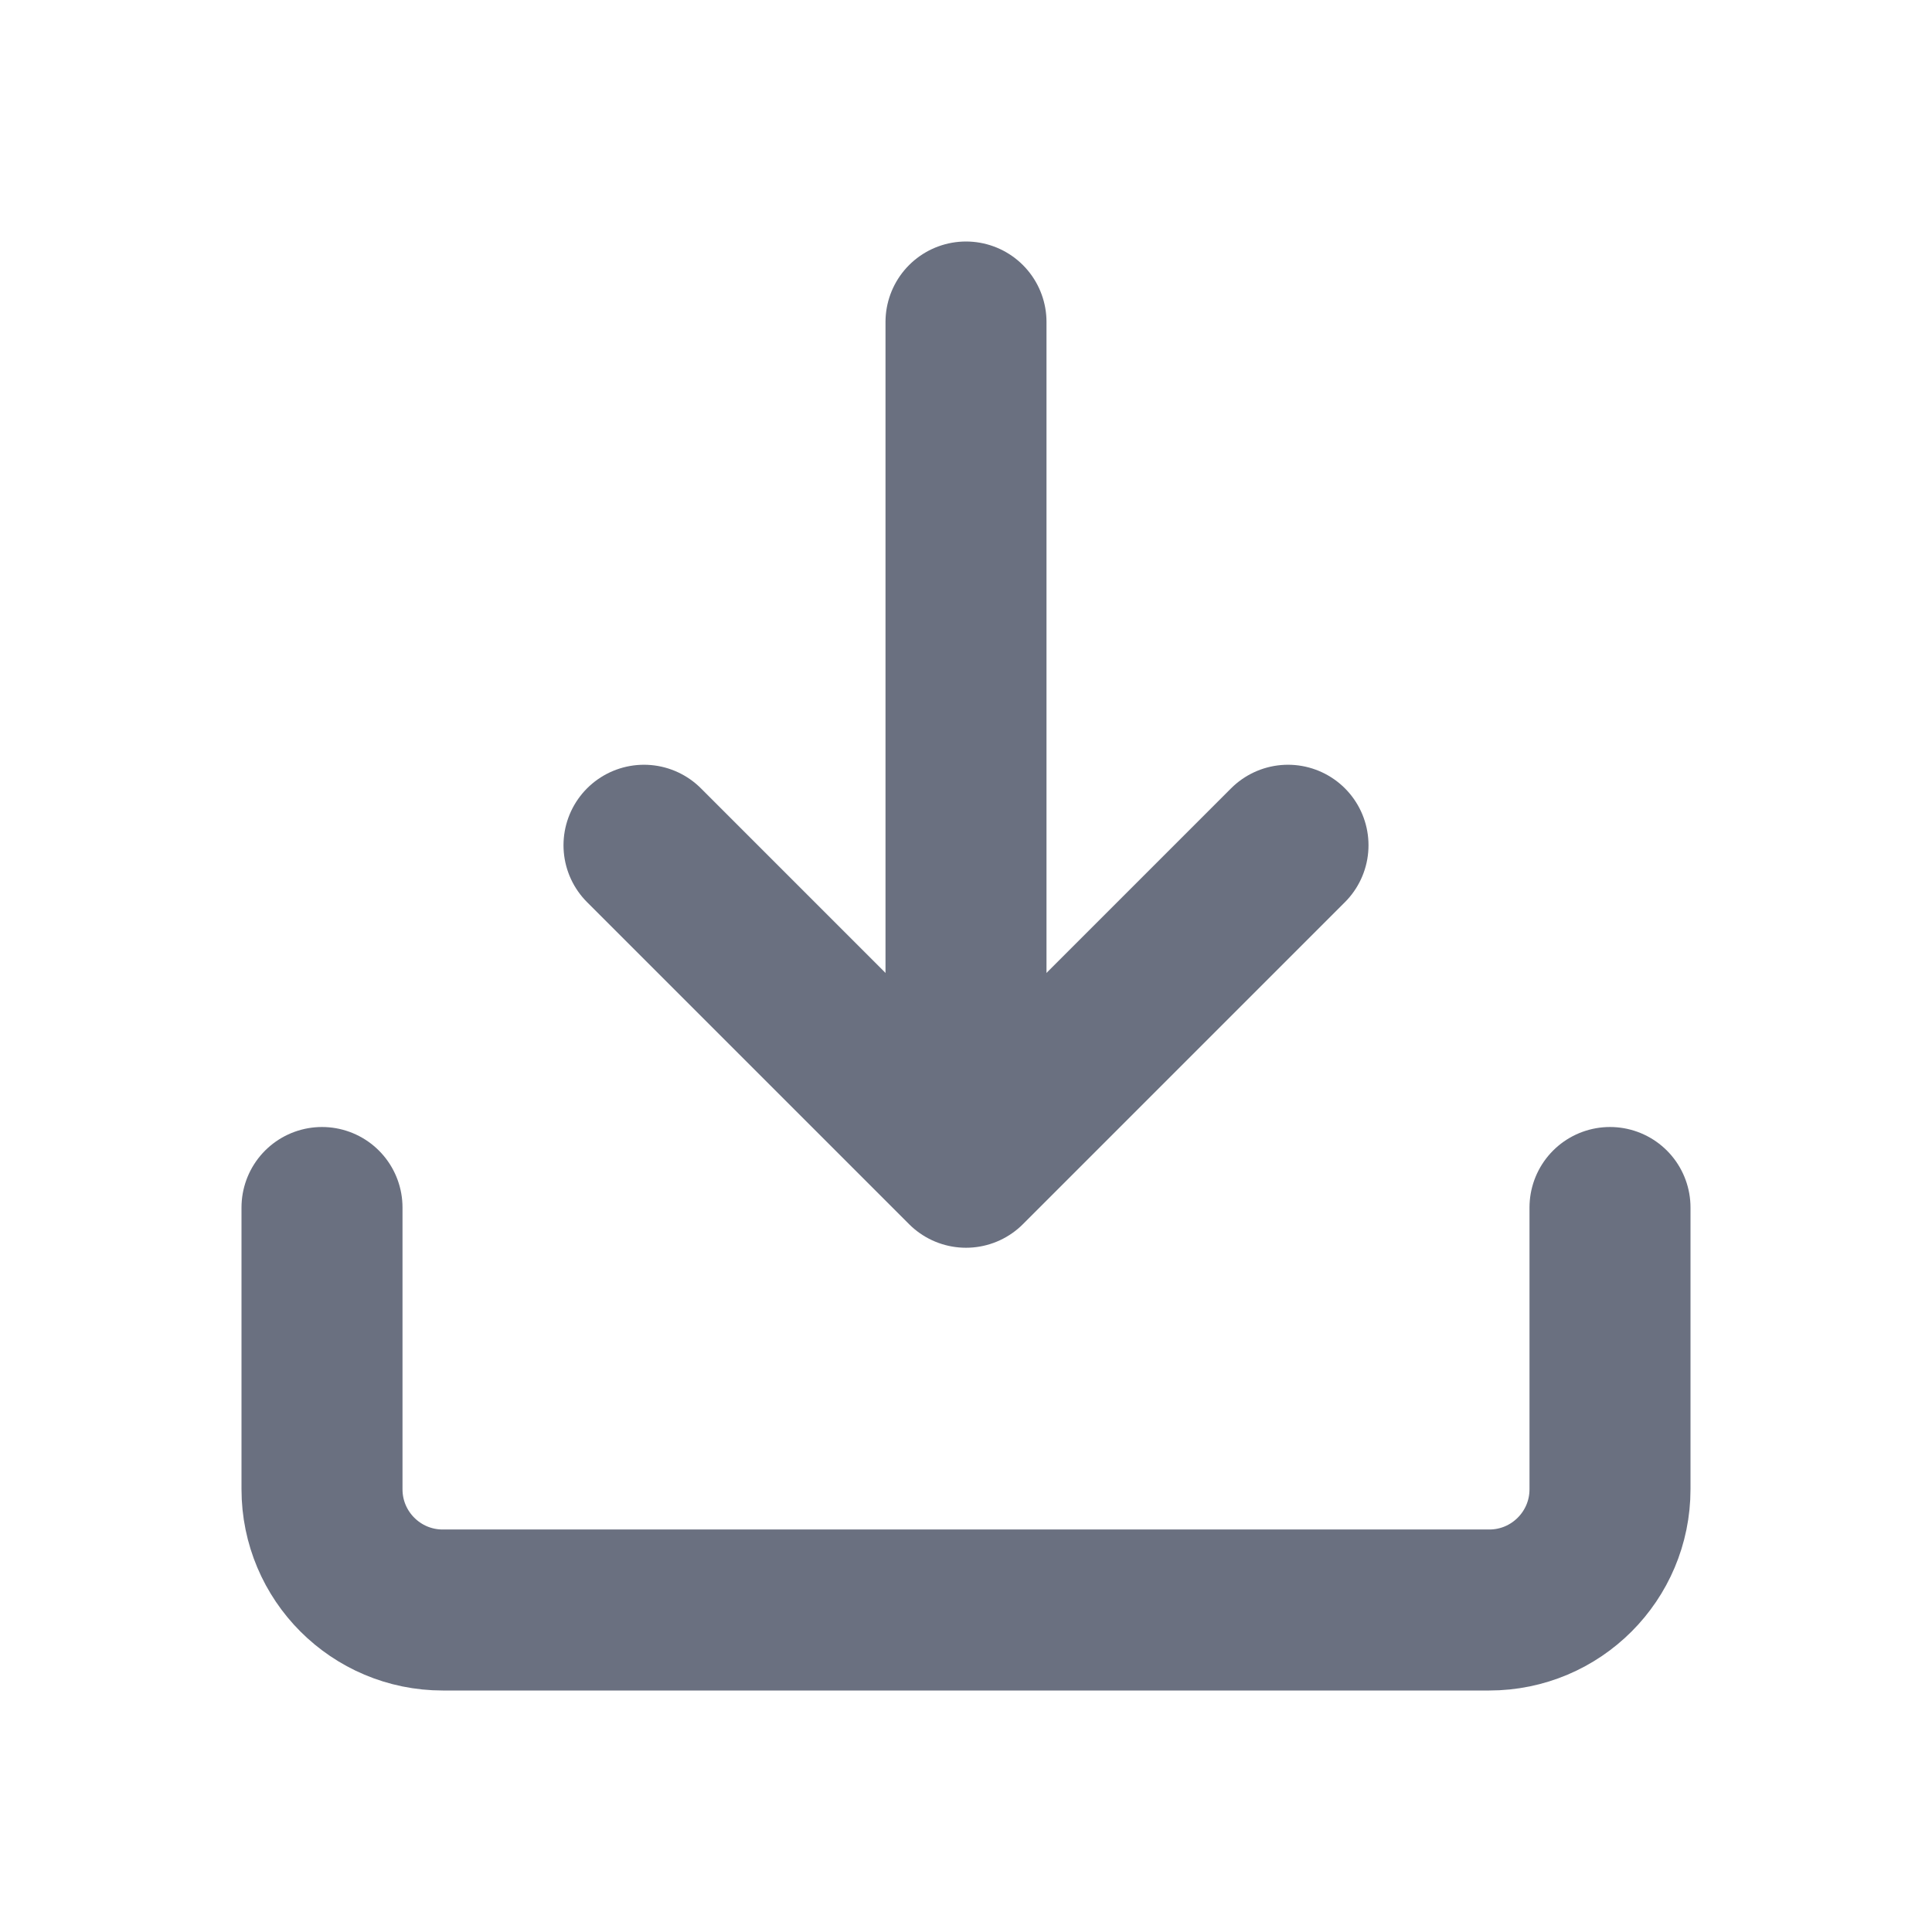
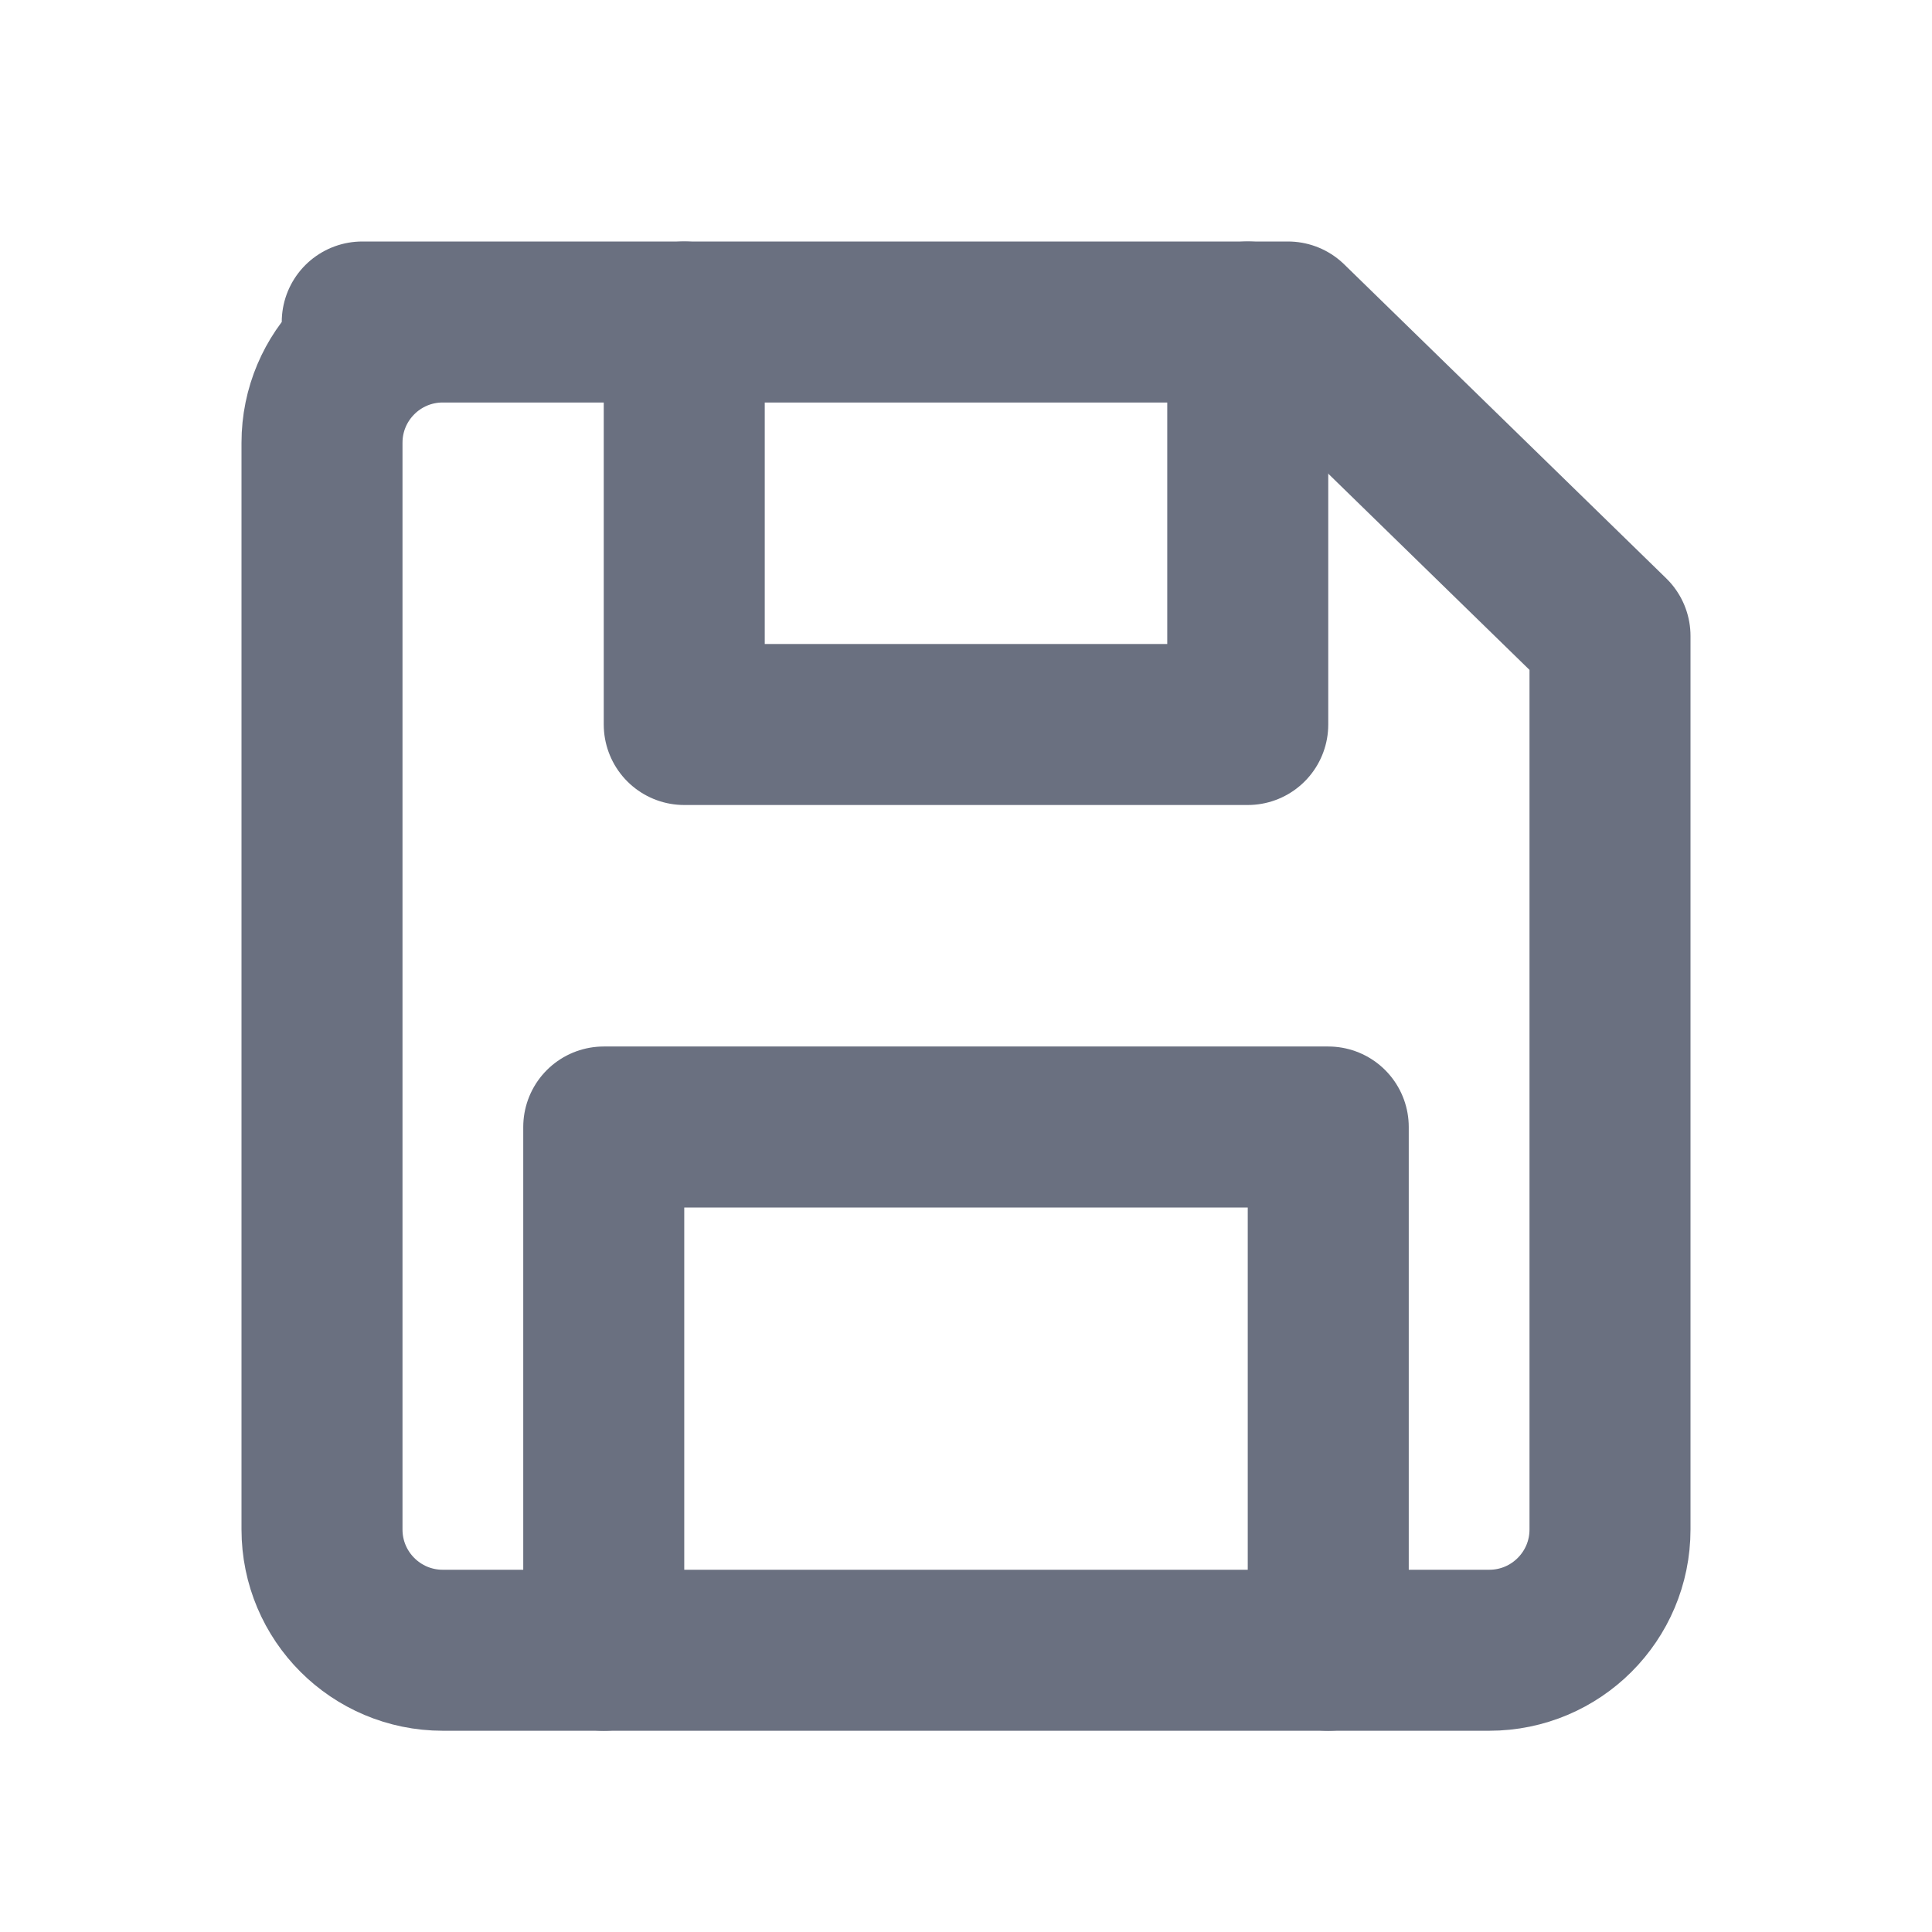
<svg xmlns="http://www.w3.org/2000/svg" viewBox="0 0 24 24" width="24" height="24" fill="none" stroke="#6A7080" stroke-width="2" stroke-linecap="round" stroke-linejoin="round">
-   <path d="M4 15v3.5A1.5 1.5 0 0 0 5.5 20h13a1.5 1.5 0 0 0 1.5-1.5V15" />
-   <path d="M12 4v10" />
-   <path d="M8 10.5 12 14.5l4-4" />
+   <path d="M4.5 4h11.5L20 7.9V19a1.5 1.5 0 0 1-1.5 1.5h-13A1.5 1.5 0 0 1 4 19V5.5A1.5 1.5 0 0 1 5.5 4Z" />
+   <path d="M8.5 4v5h7V4" />
+   <path d="M7.5 20.5V14h9v6.5" />
</svg>
